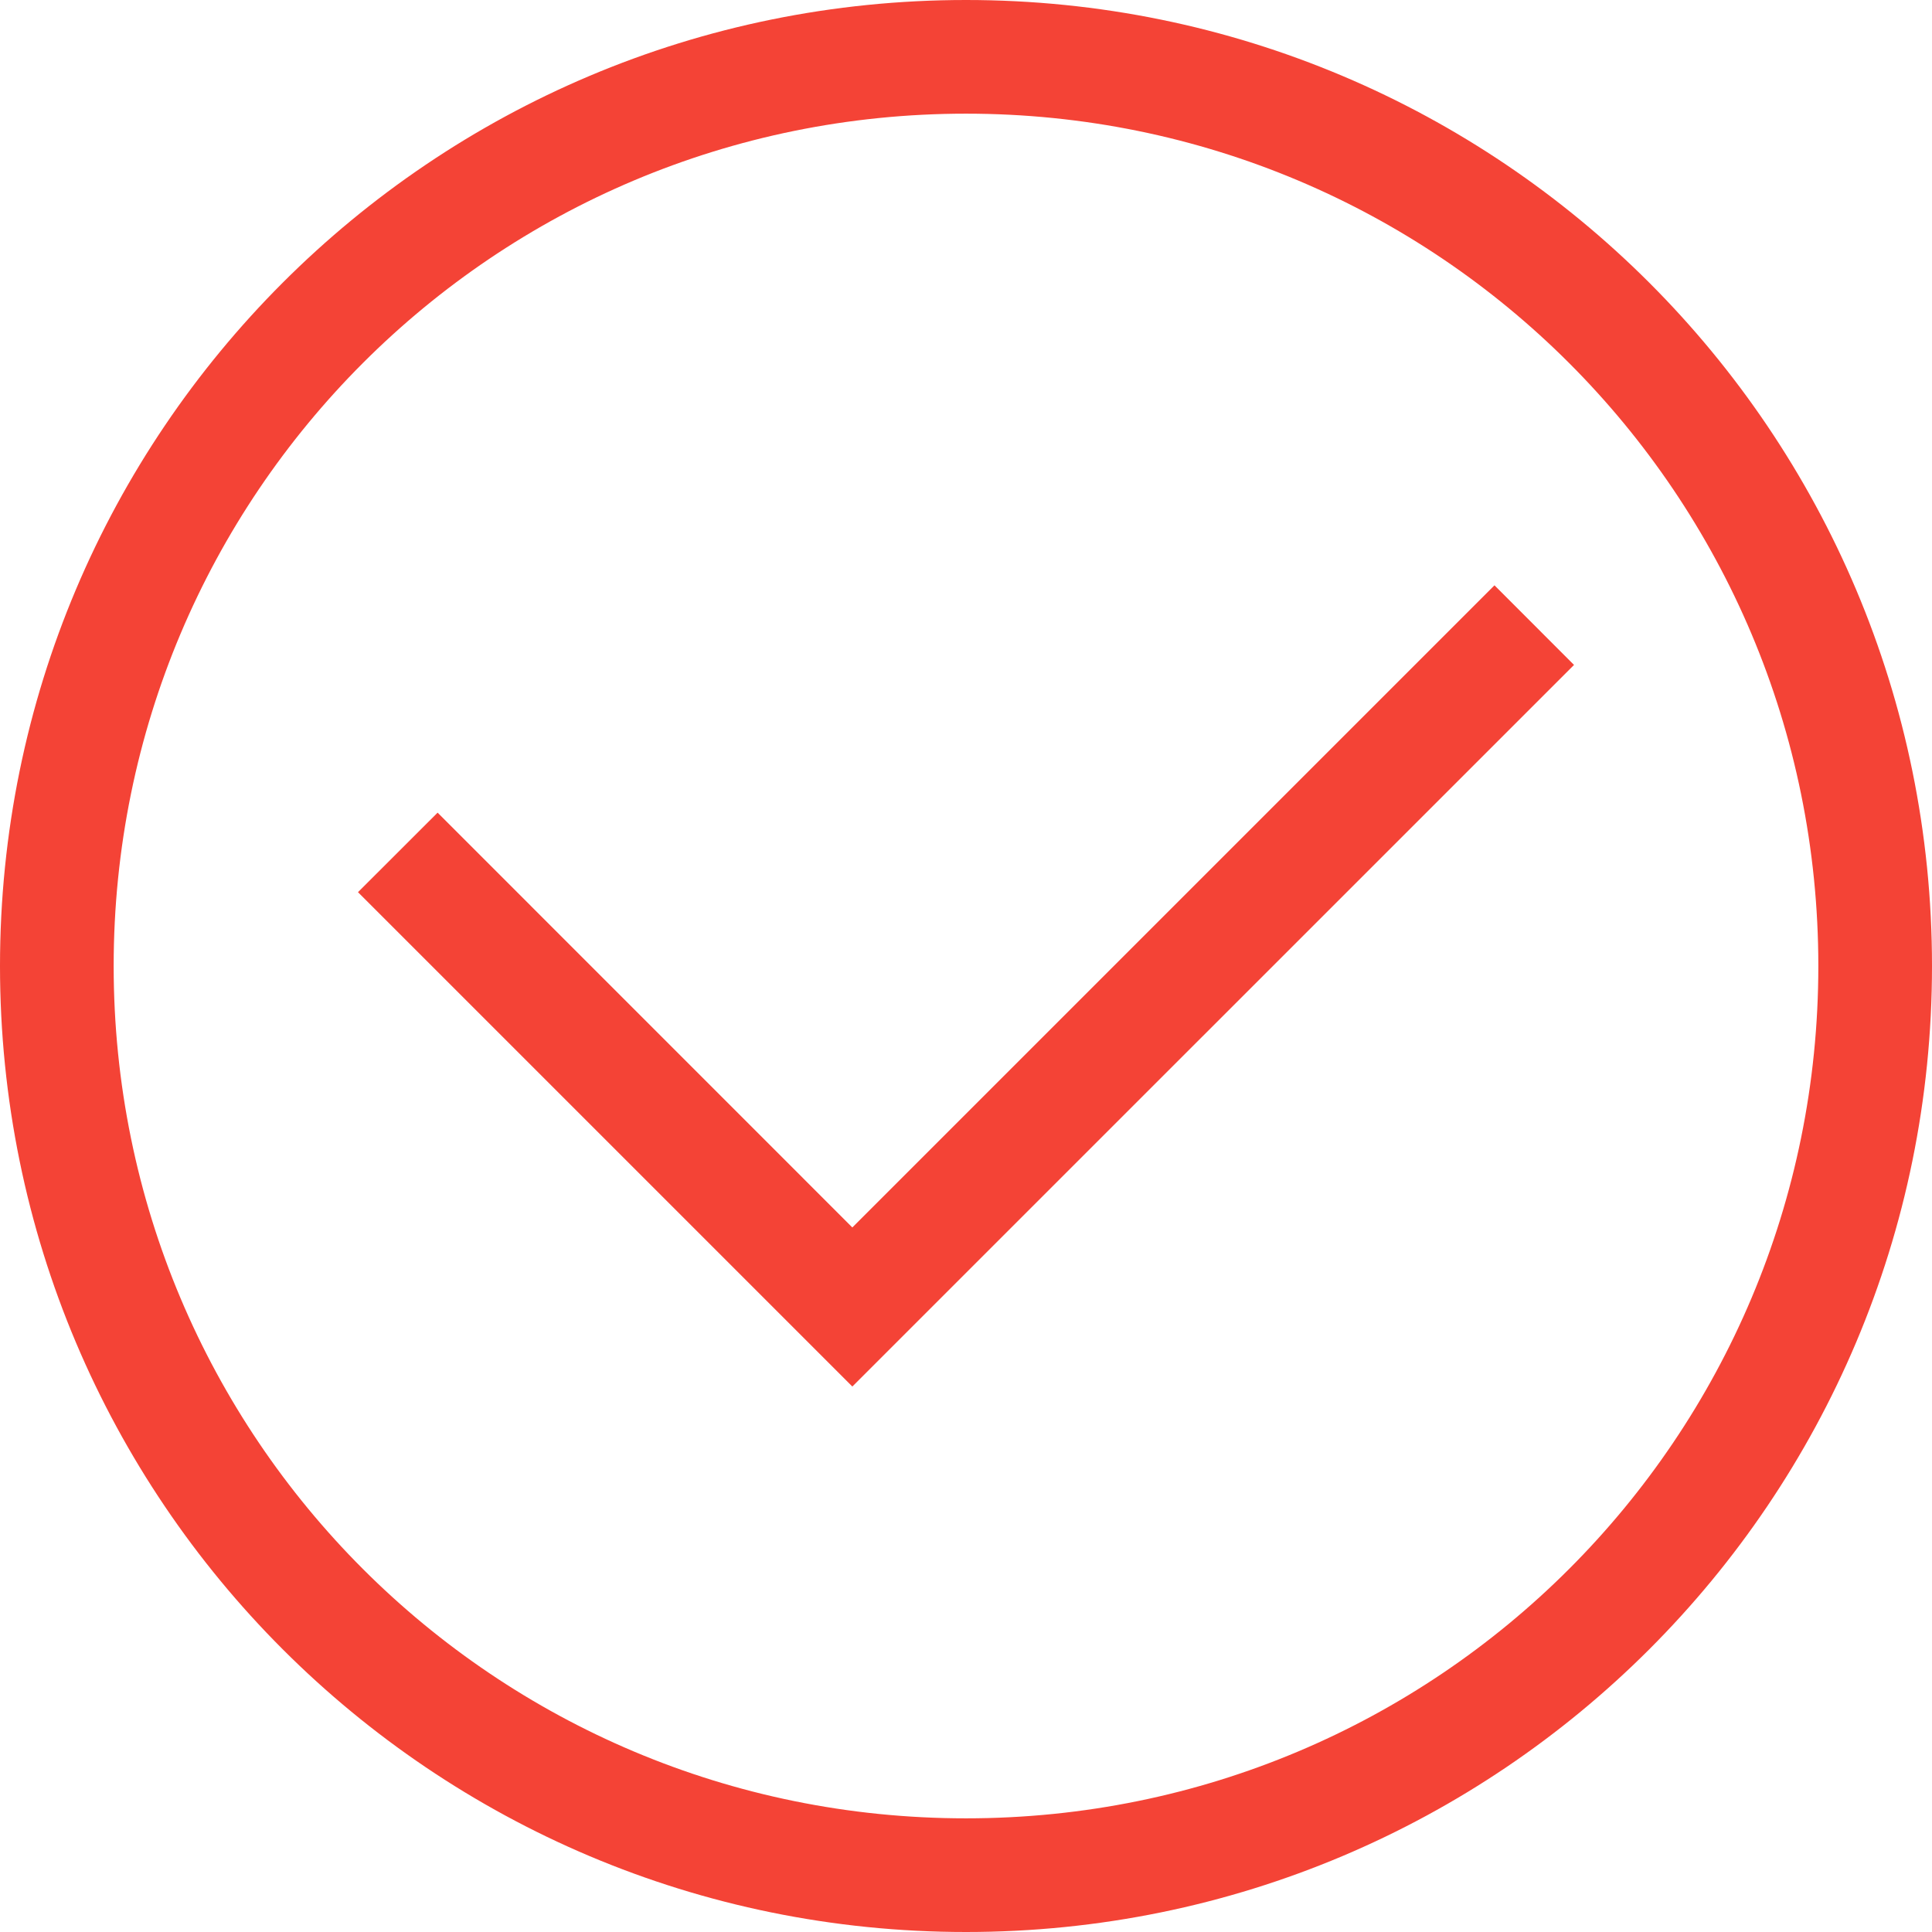
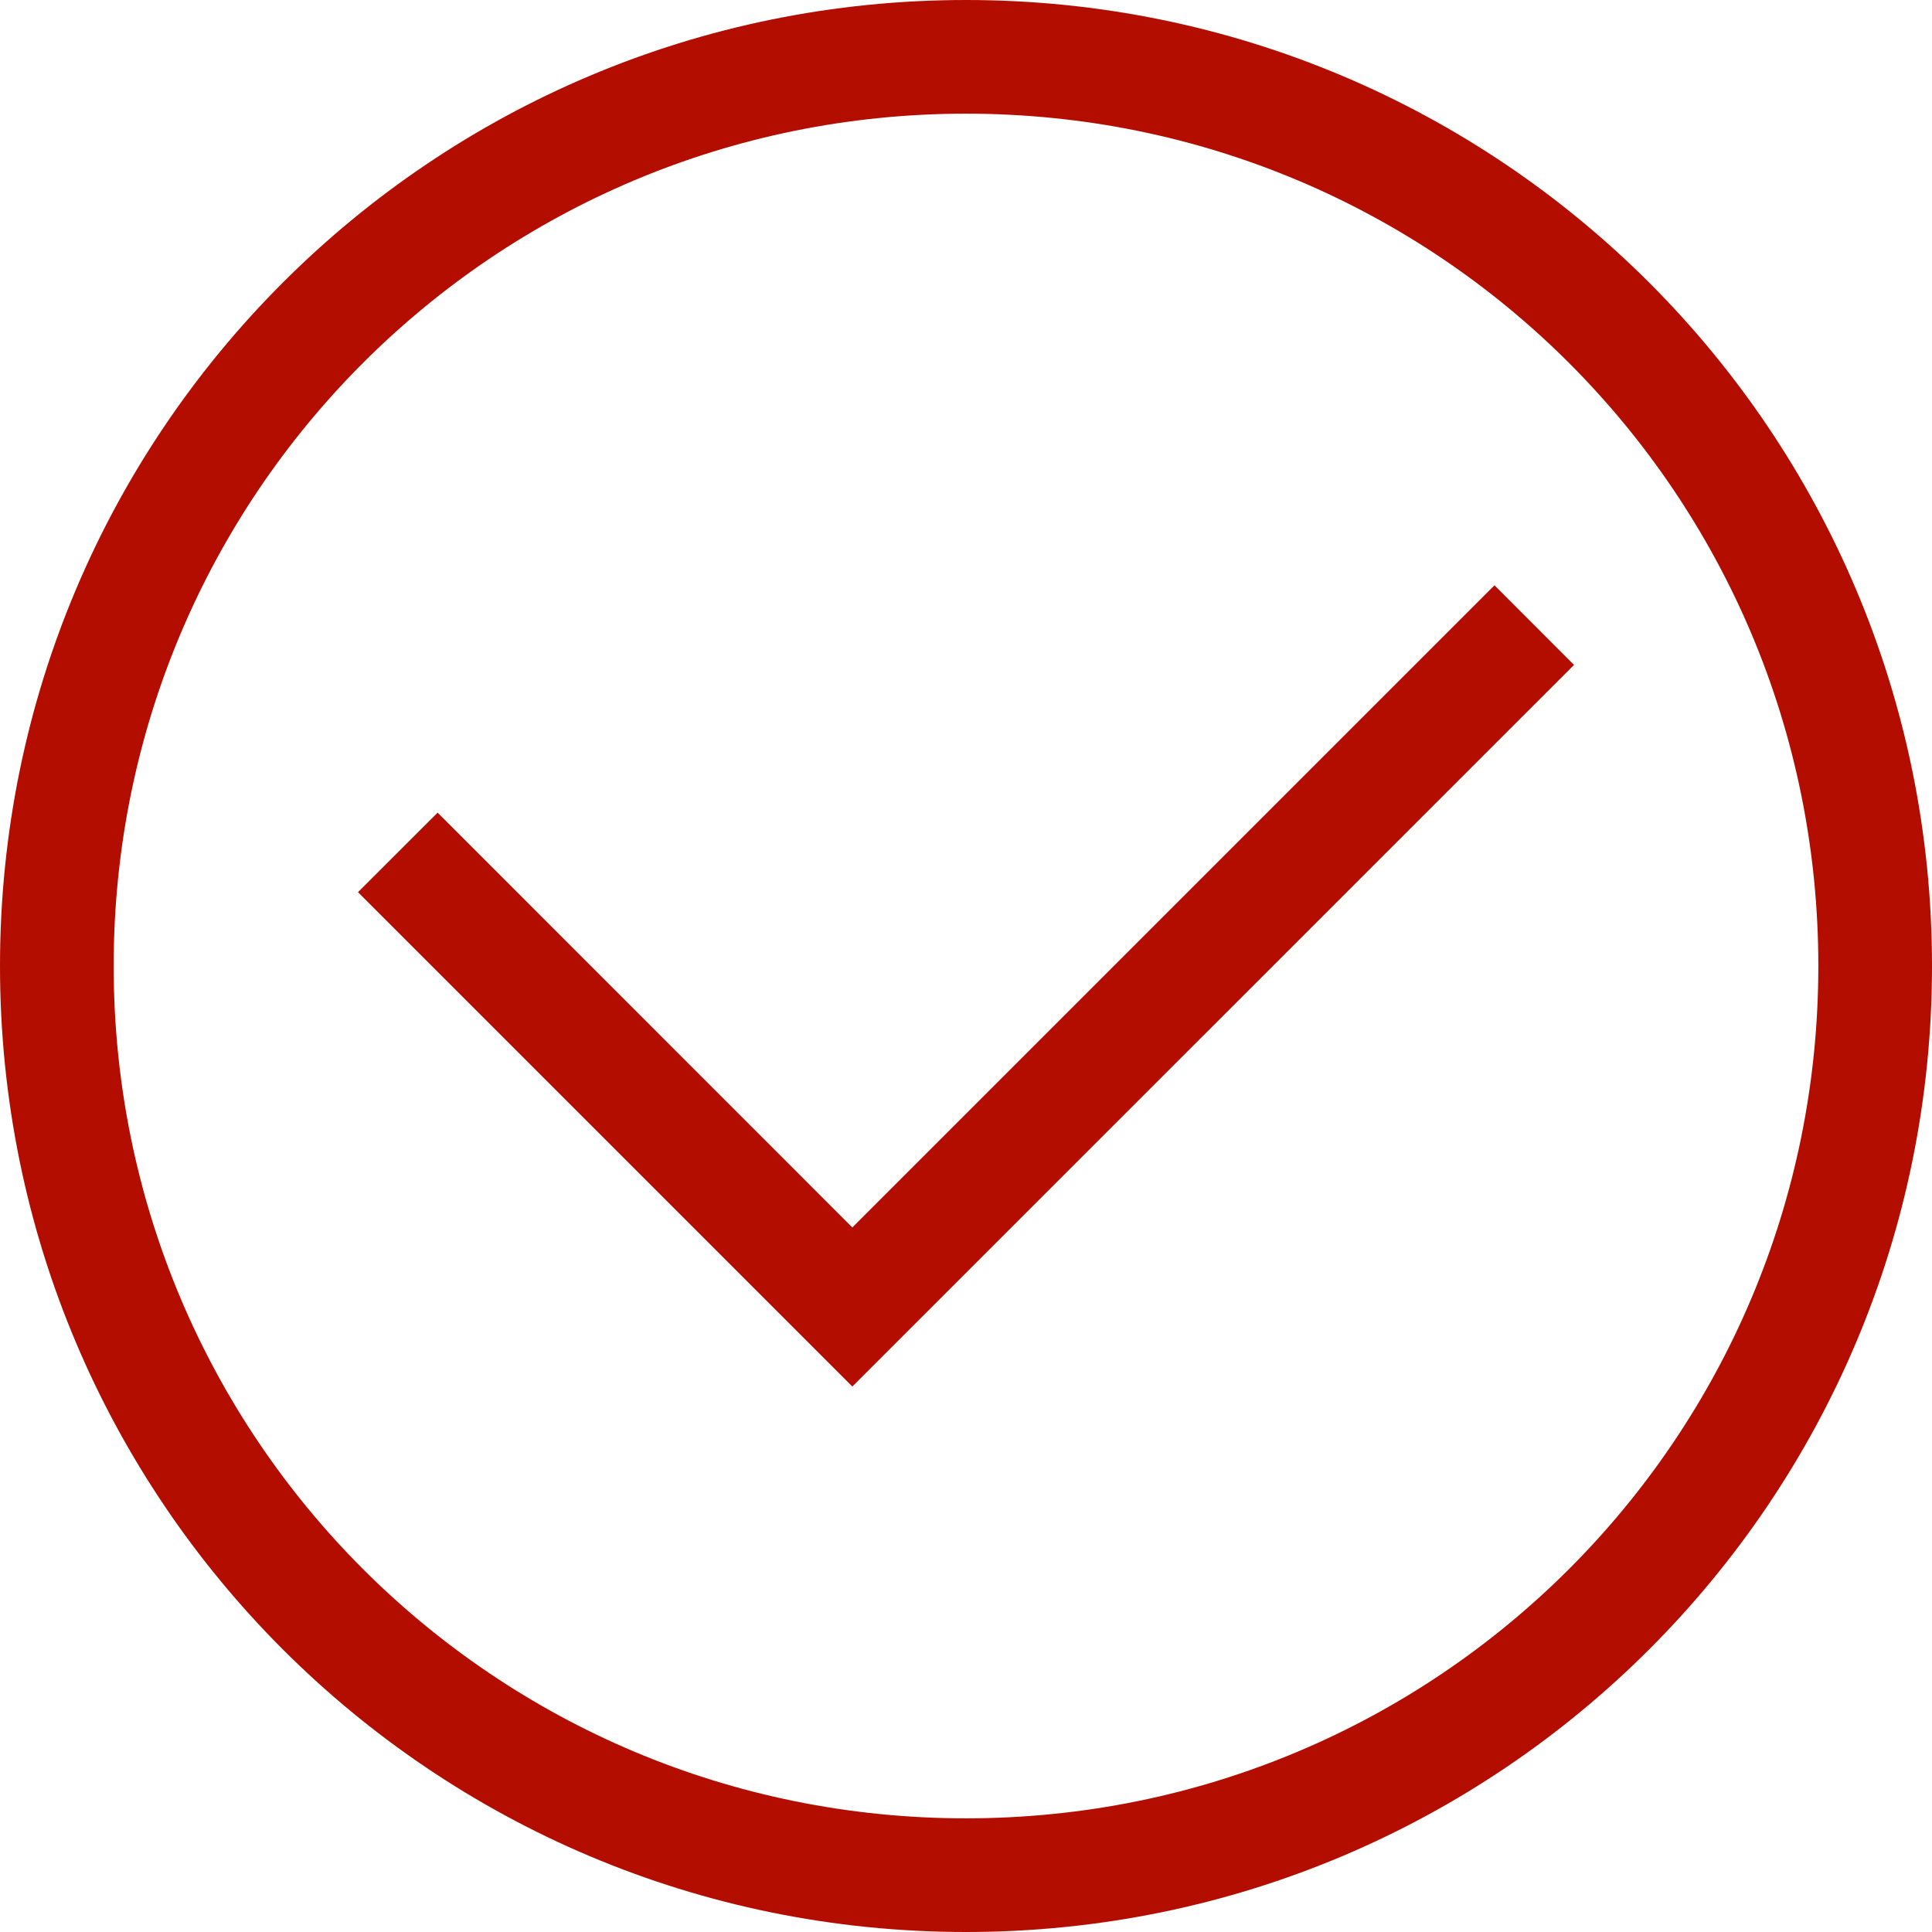
<svg xmlns="http://www.w3.org/2000/svg" width="24" height="24" viewBox="0 0 24 24" fill="none">
-   <path d="M12 24C5.365 24 0 18.635 0 12C0 5.365 5.365 0 12 0C18.635 0 24 5.365 24 12C24 18.635 18.635 24 12 24ZM12 1.412C6.141 1.412 1.412 6.141 1.412 12C1.412 17.859 6.141 22.588 12 22.588C17.859 22.588 22.588 17.859 22.588 12C22.588 6.141 17.859 1.412 12 1.412Z" fill="#F44336" />
-   <path d="M10.588 17.224L4.447 11.083L5.436 10.095L10.588 15.248L18.565 7.271L19.553 8.26L10.588 17.224Z" fill="#F44336" />
+   <path d="M12 24C5.365 24 0 18.635 0 12C0 5.365 5.365 0 12 0C18.635 0 24 5.365 24 12C24 18.635 18.635 24 12 24ZM12 1.412C6.141 1.412 1.412 6.141 1.412 12C1.412 17.859 6.141 22.588 12 22.588C17.859 22.588 22.588 17.859 22.588 12C22.588 6.141 17.859 1.412 12 1.412Z" fill="#b30d00" />
+   <path d="M10.588 17.224L4.447 11.083L5.436 10.095L10.588 15.248L18.565 7.271L19.553 8.26L10.588 17.224Z" fill="#b30d00" />
</svg>
